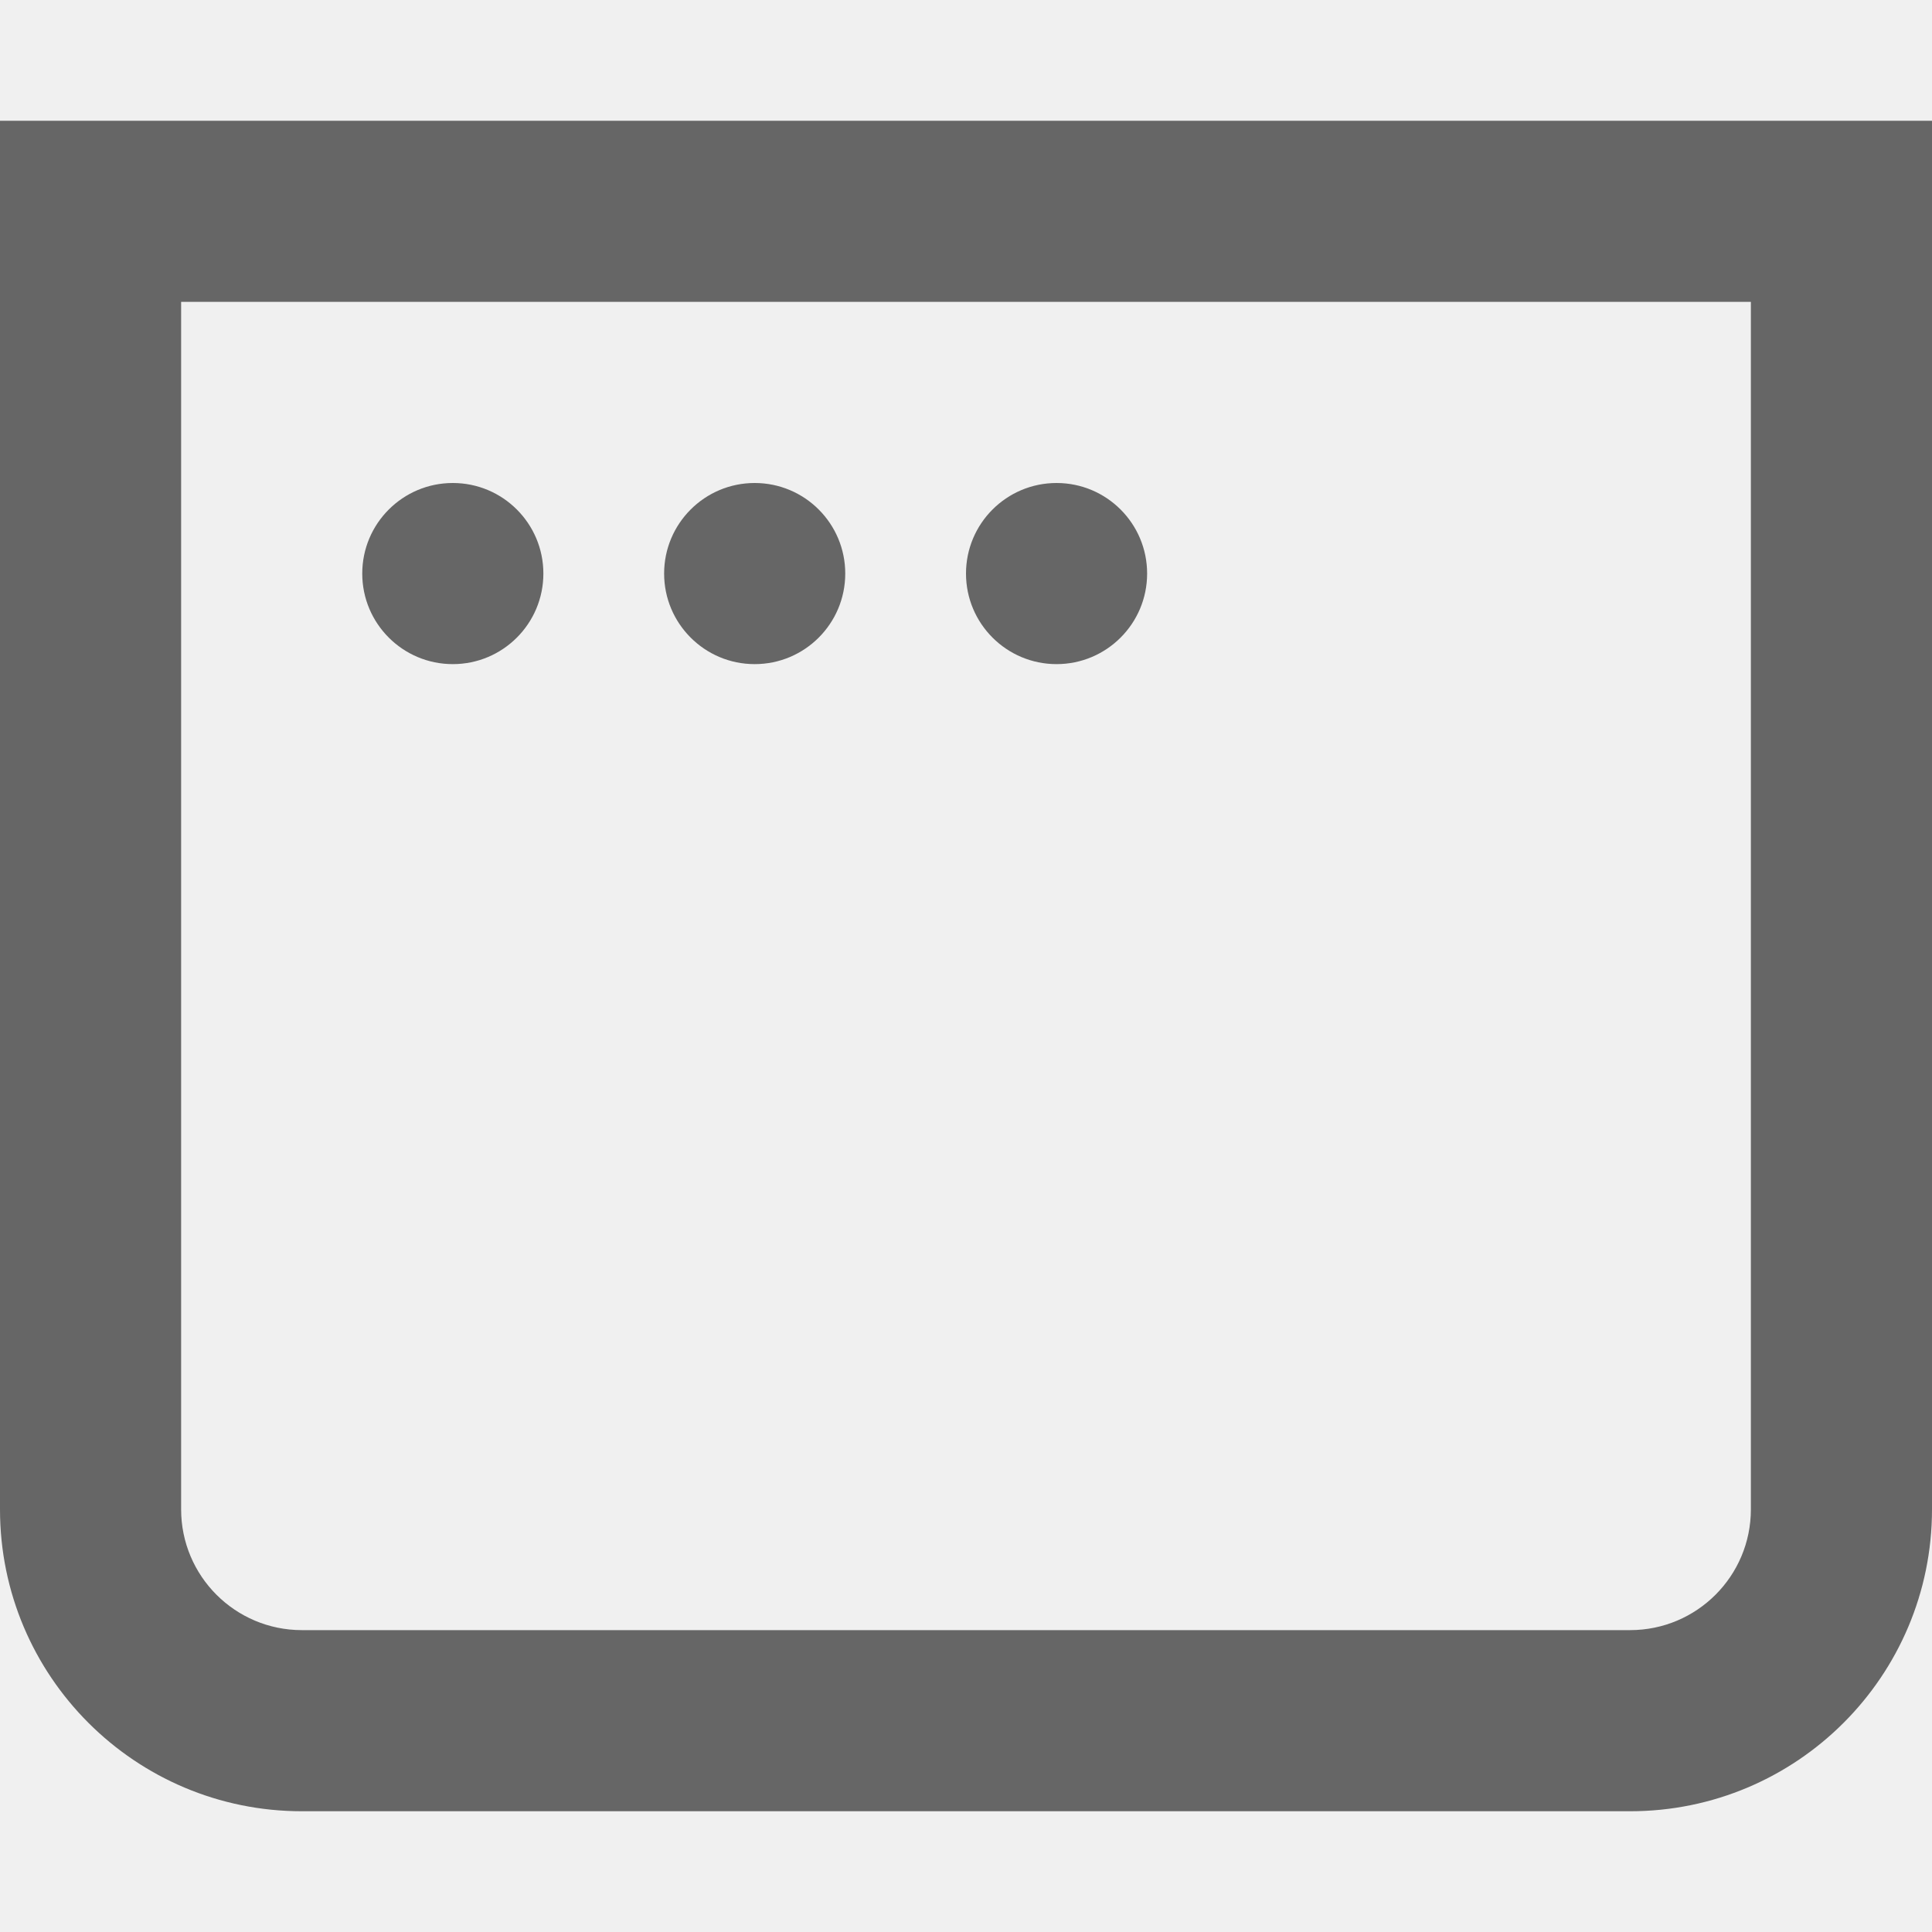
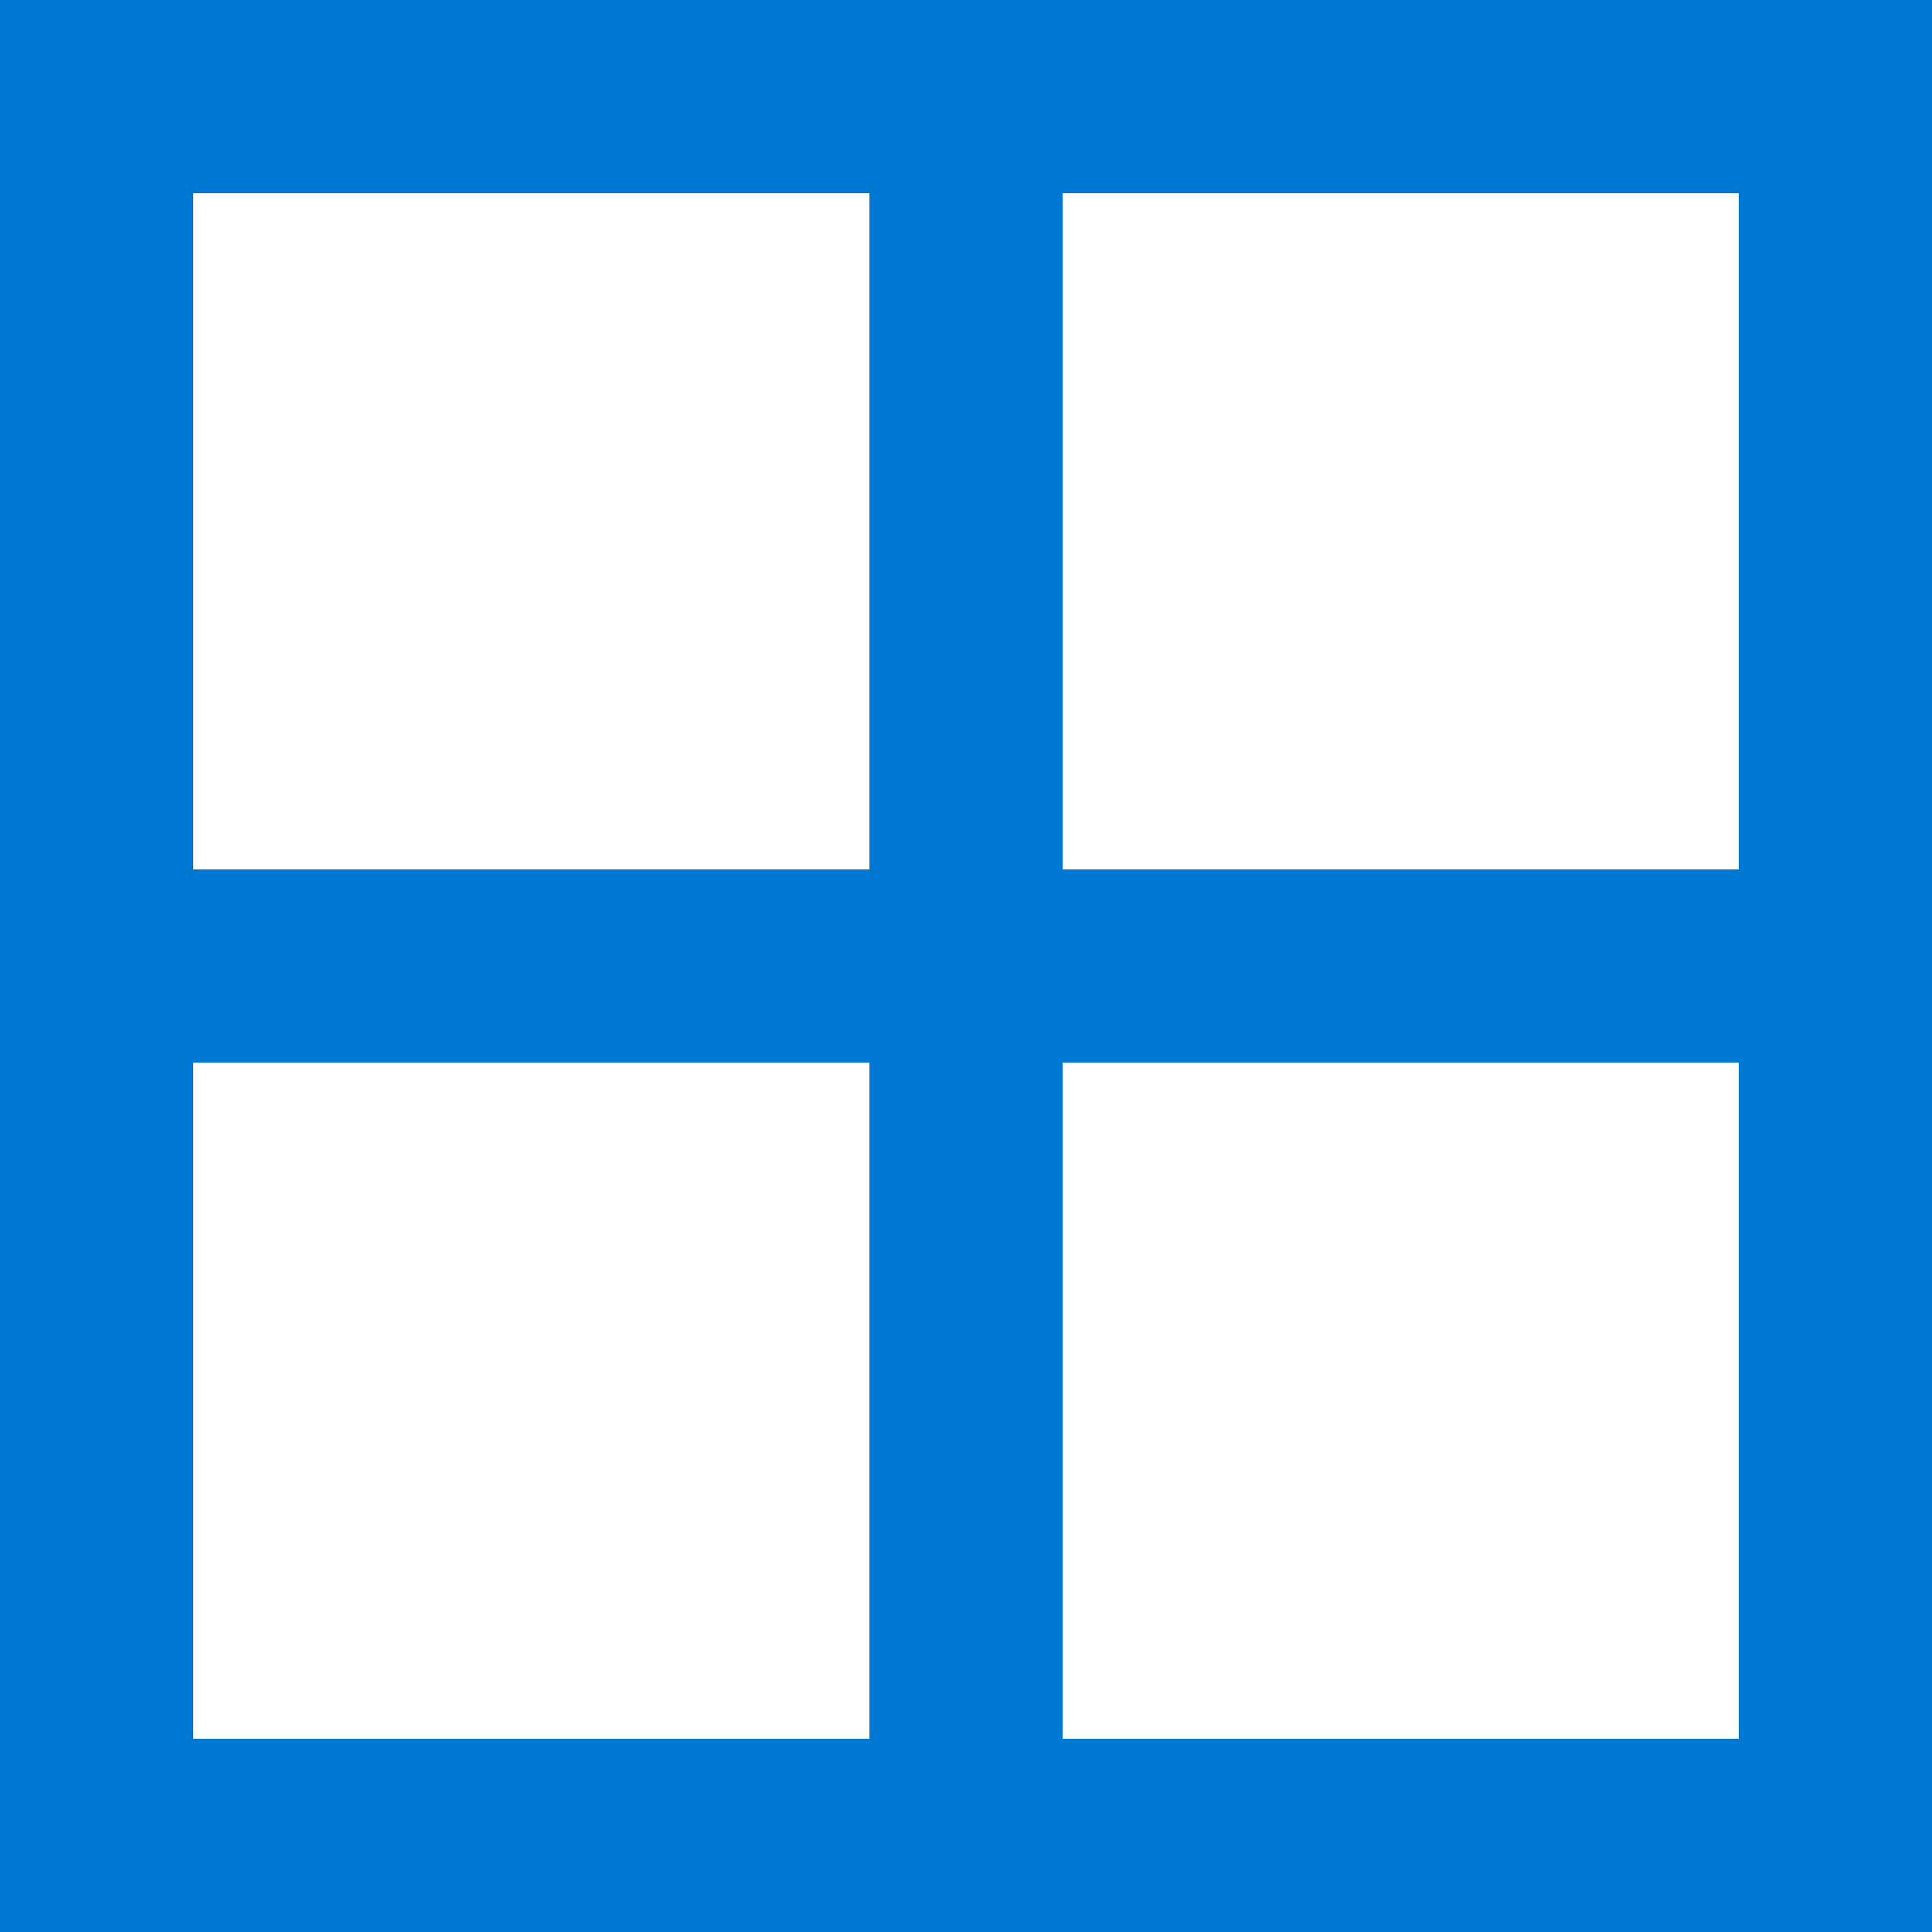
- <svg xmlns="http://www.w3.org/2000/svg" fill="none" viewBox="0 0 16 16">
-   <path fill-rule="evenodd" clip-rule="evenodd" d="M1.5 2.5h13v10a1 1 0 0 1-1 1h-11a1 1 0 0 1-1-1zM0 1h16v11.5a2.5 2.5 0 0 1-2.5 2.5h-11A2.5 2.5 0 0 1 0 12.5zm3.75 4.5a.75.75 0 1 0 0-1.5.75.75 0 0 0 0 1.5M7 4.75a.75.75 0 1 1-1.5 0 .75.75 0 0 1 1.5 0m1.75.75a.75.75 0 1 0 0-1.5.75.75 0 0 0 0 1.5" fill="#666" />
+ <svg xmlns="http://www.w3.org/2000/svg" width="100" height="100">
+   <rect width="100" height="100" fill="#0078d4" />
+   <rect x="10" y="10" width="35" height="35" fill="white" />
+   <rect x="55" y="10" width="35" height="35" fill="white" />
+   <rect x="10" y="55" width="35" height="35" fill="white" />
+   <rect x="55" y="55" width="35" height="35" fill="white" />
</svg>
